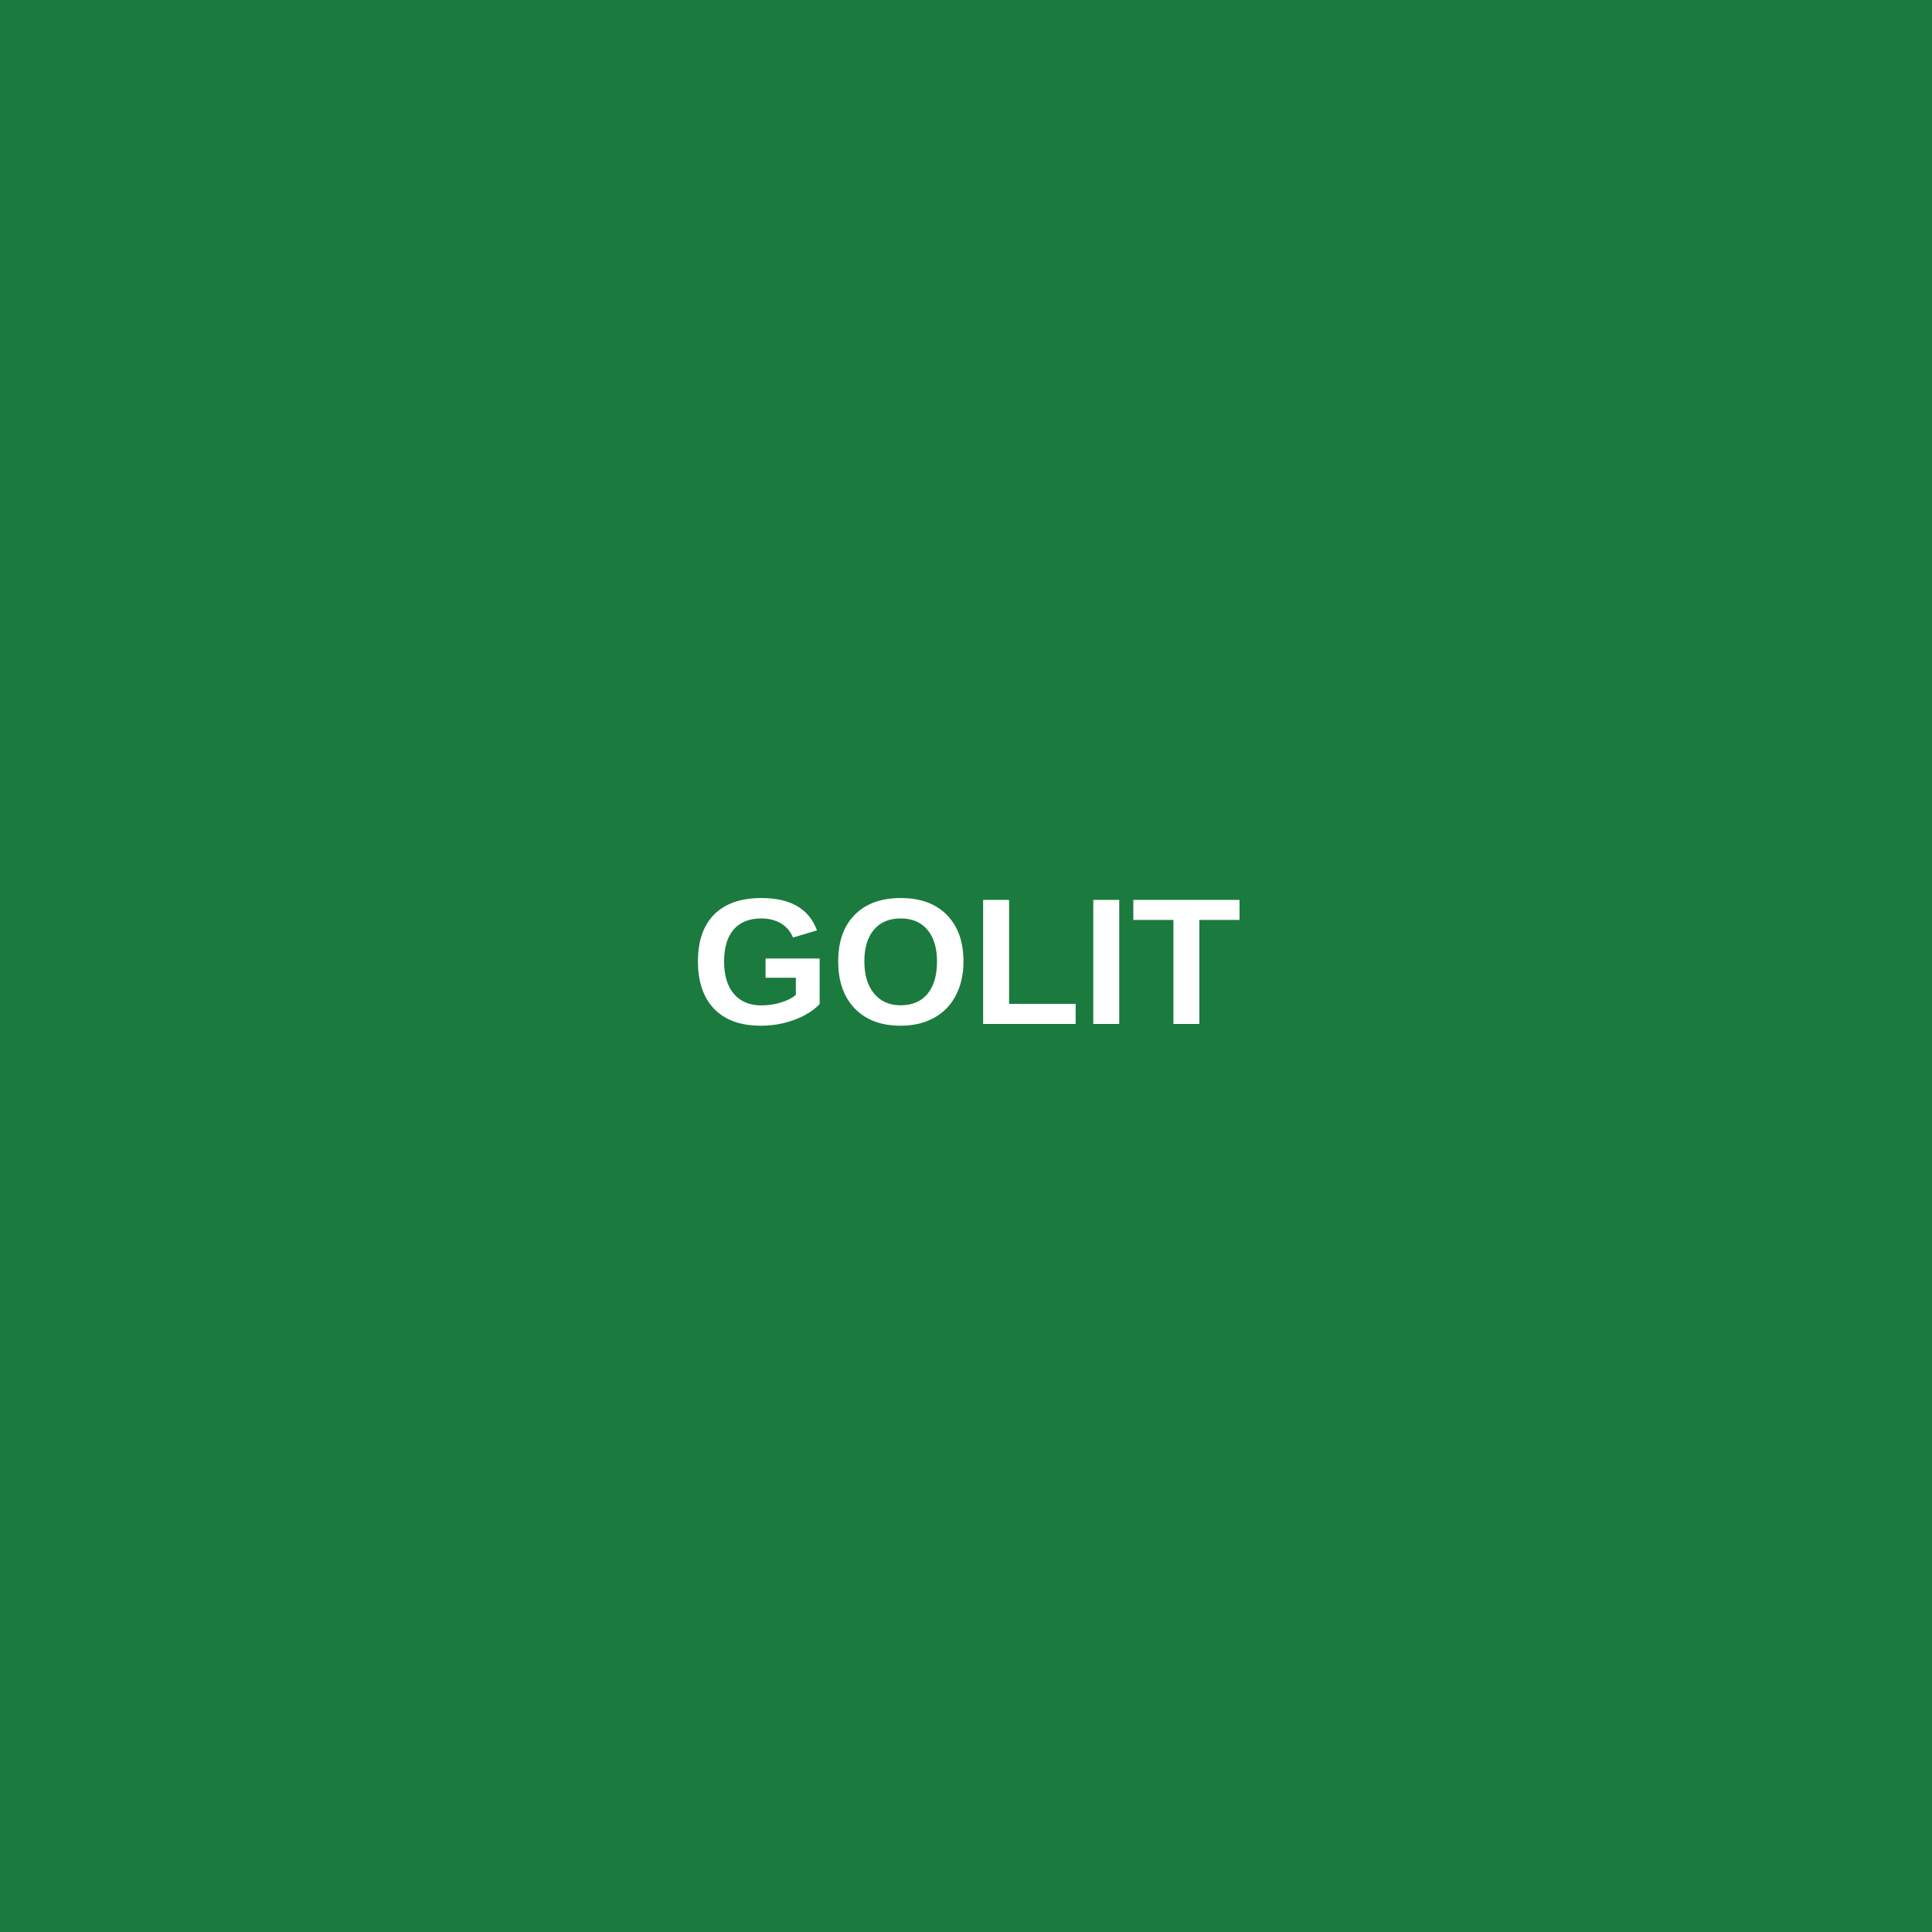
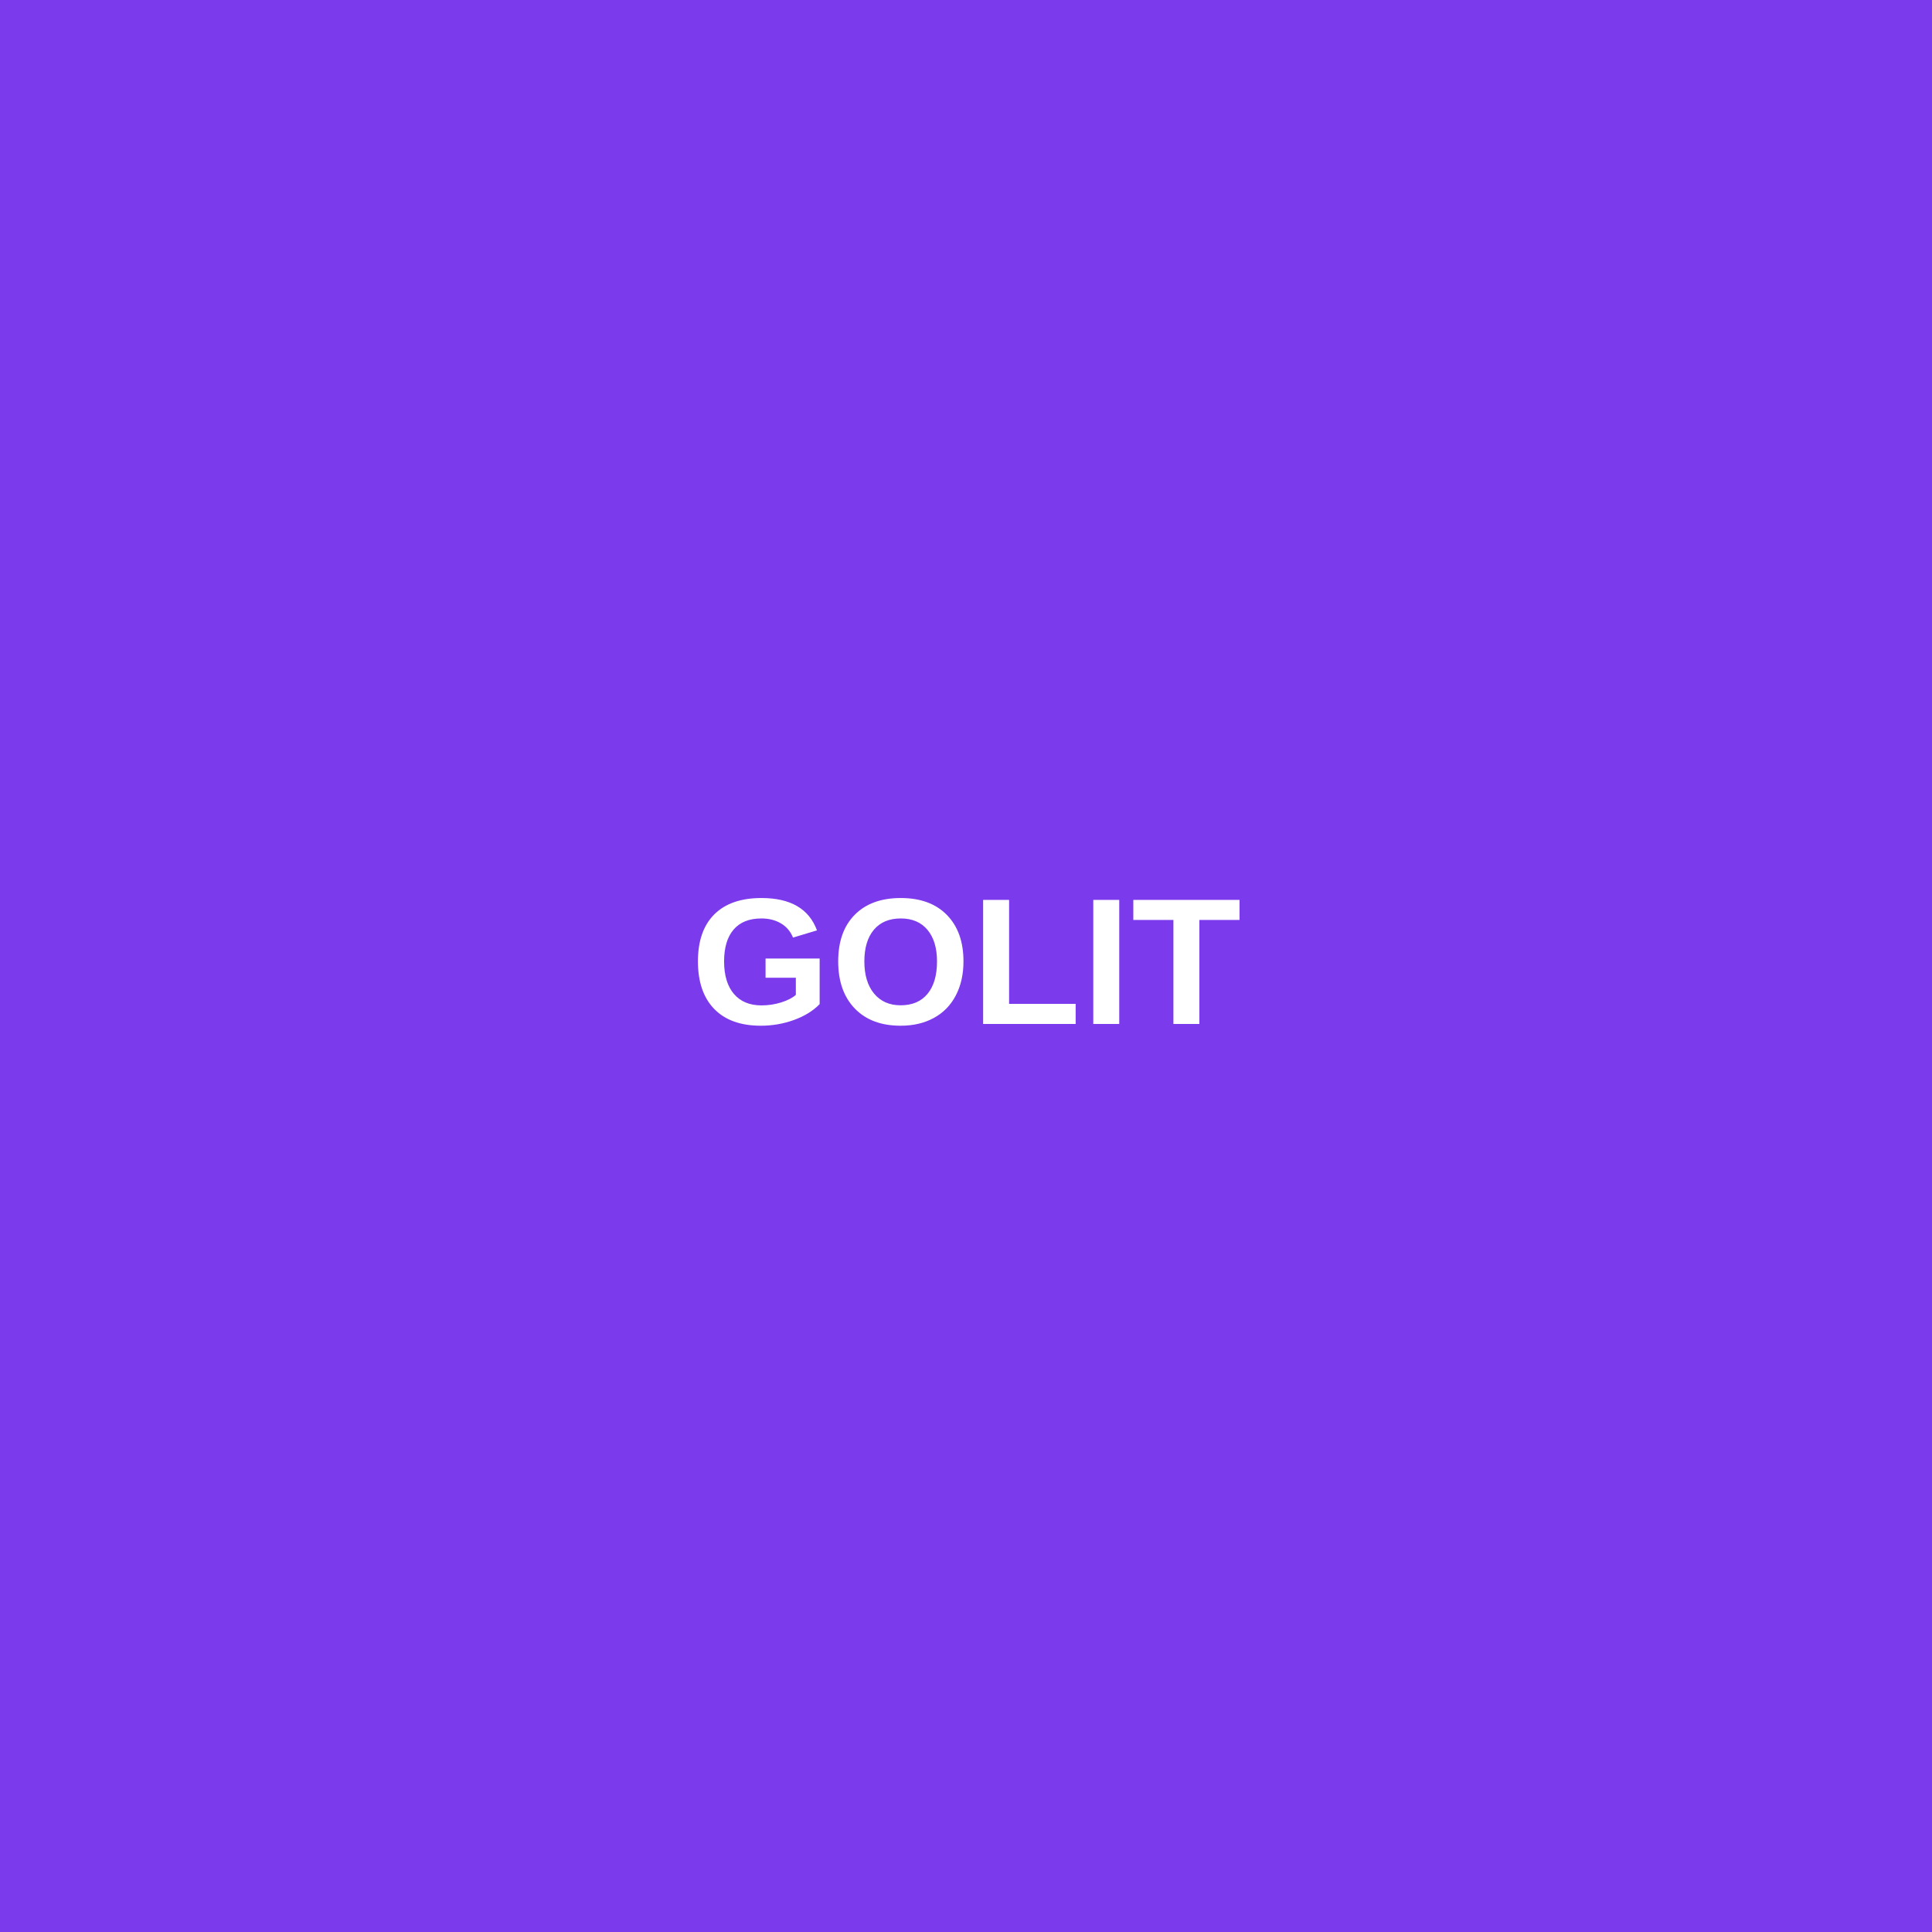
<svg xmlns="http://www.w3.org/2000/svg" width="600" height="600" viewBox="0 0 600 600">
-   <rect width="600" height="600" fill="#1B7A3E" />
+   <rect width="600" height="600" fill="#7C3AED" />
  <text x="300" y="318" fill="#ffffff" font-family="Arial,Helvetica,sans-serif" font-size="56" font-weight="700" text-anchor="middle">GOLIT</text>
</svg>
